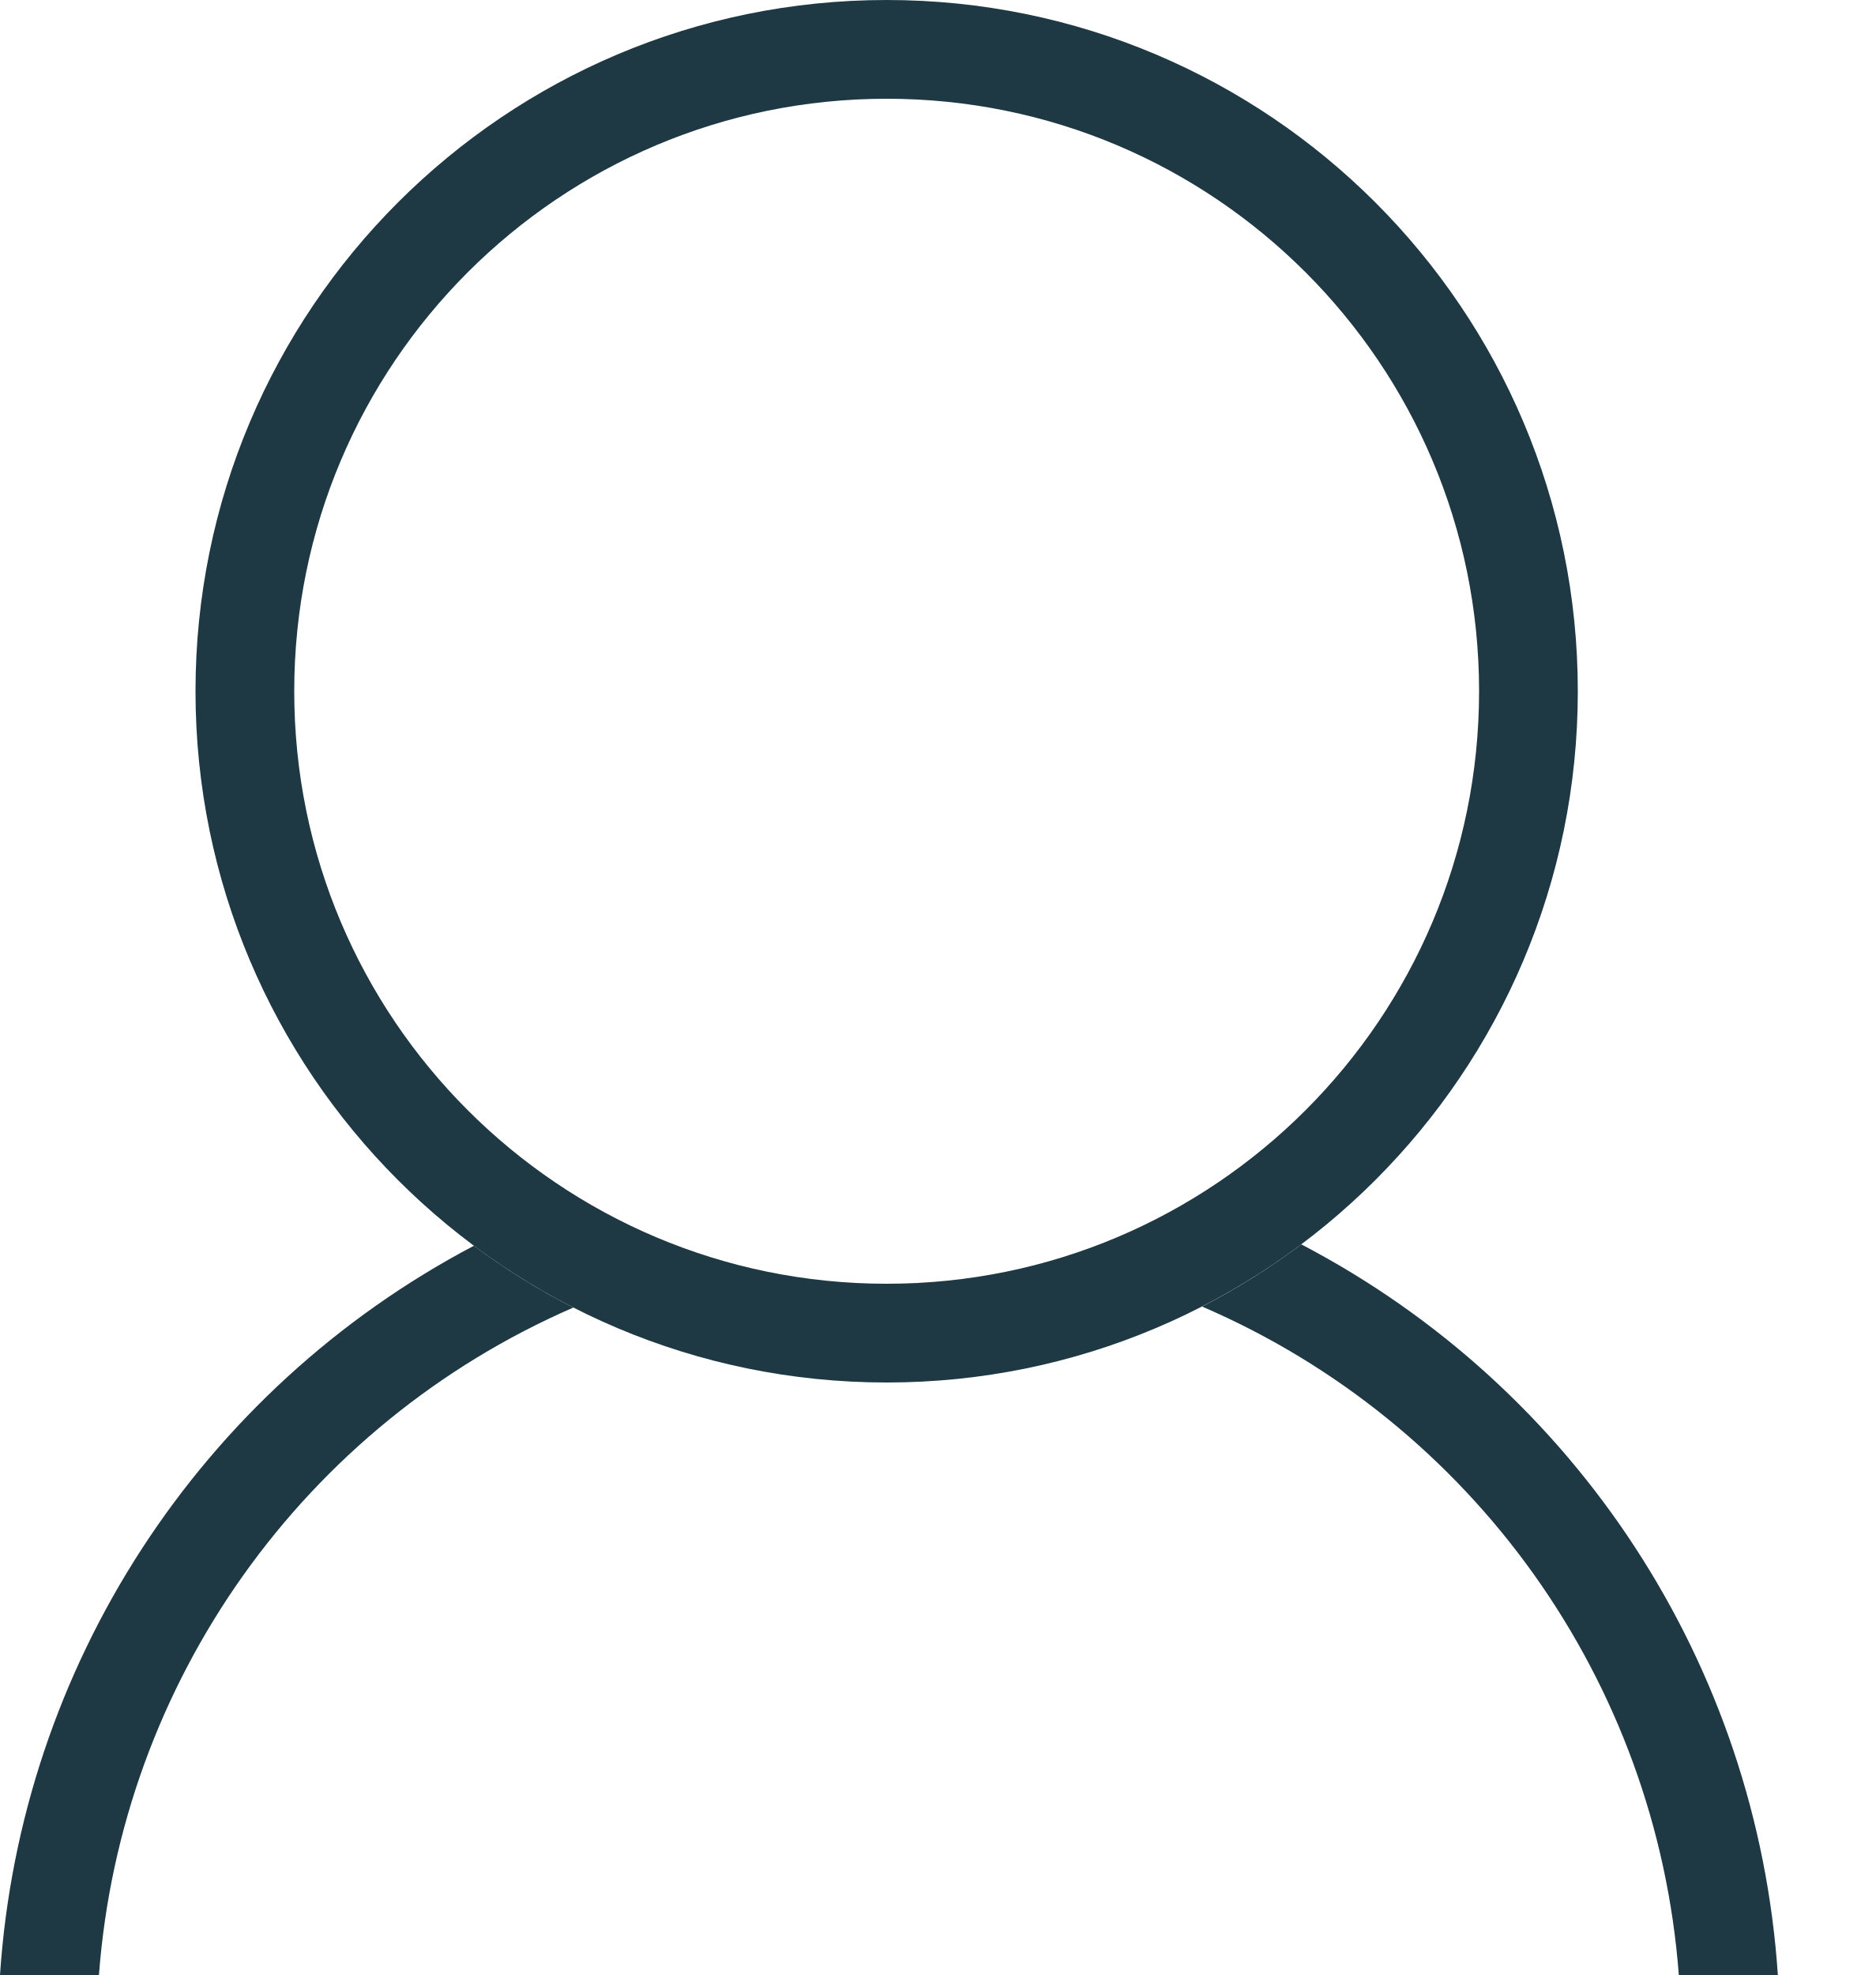
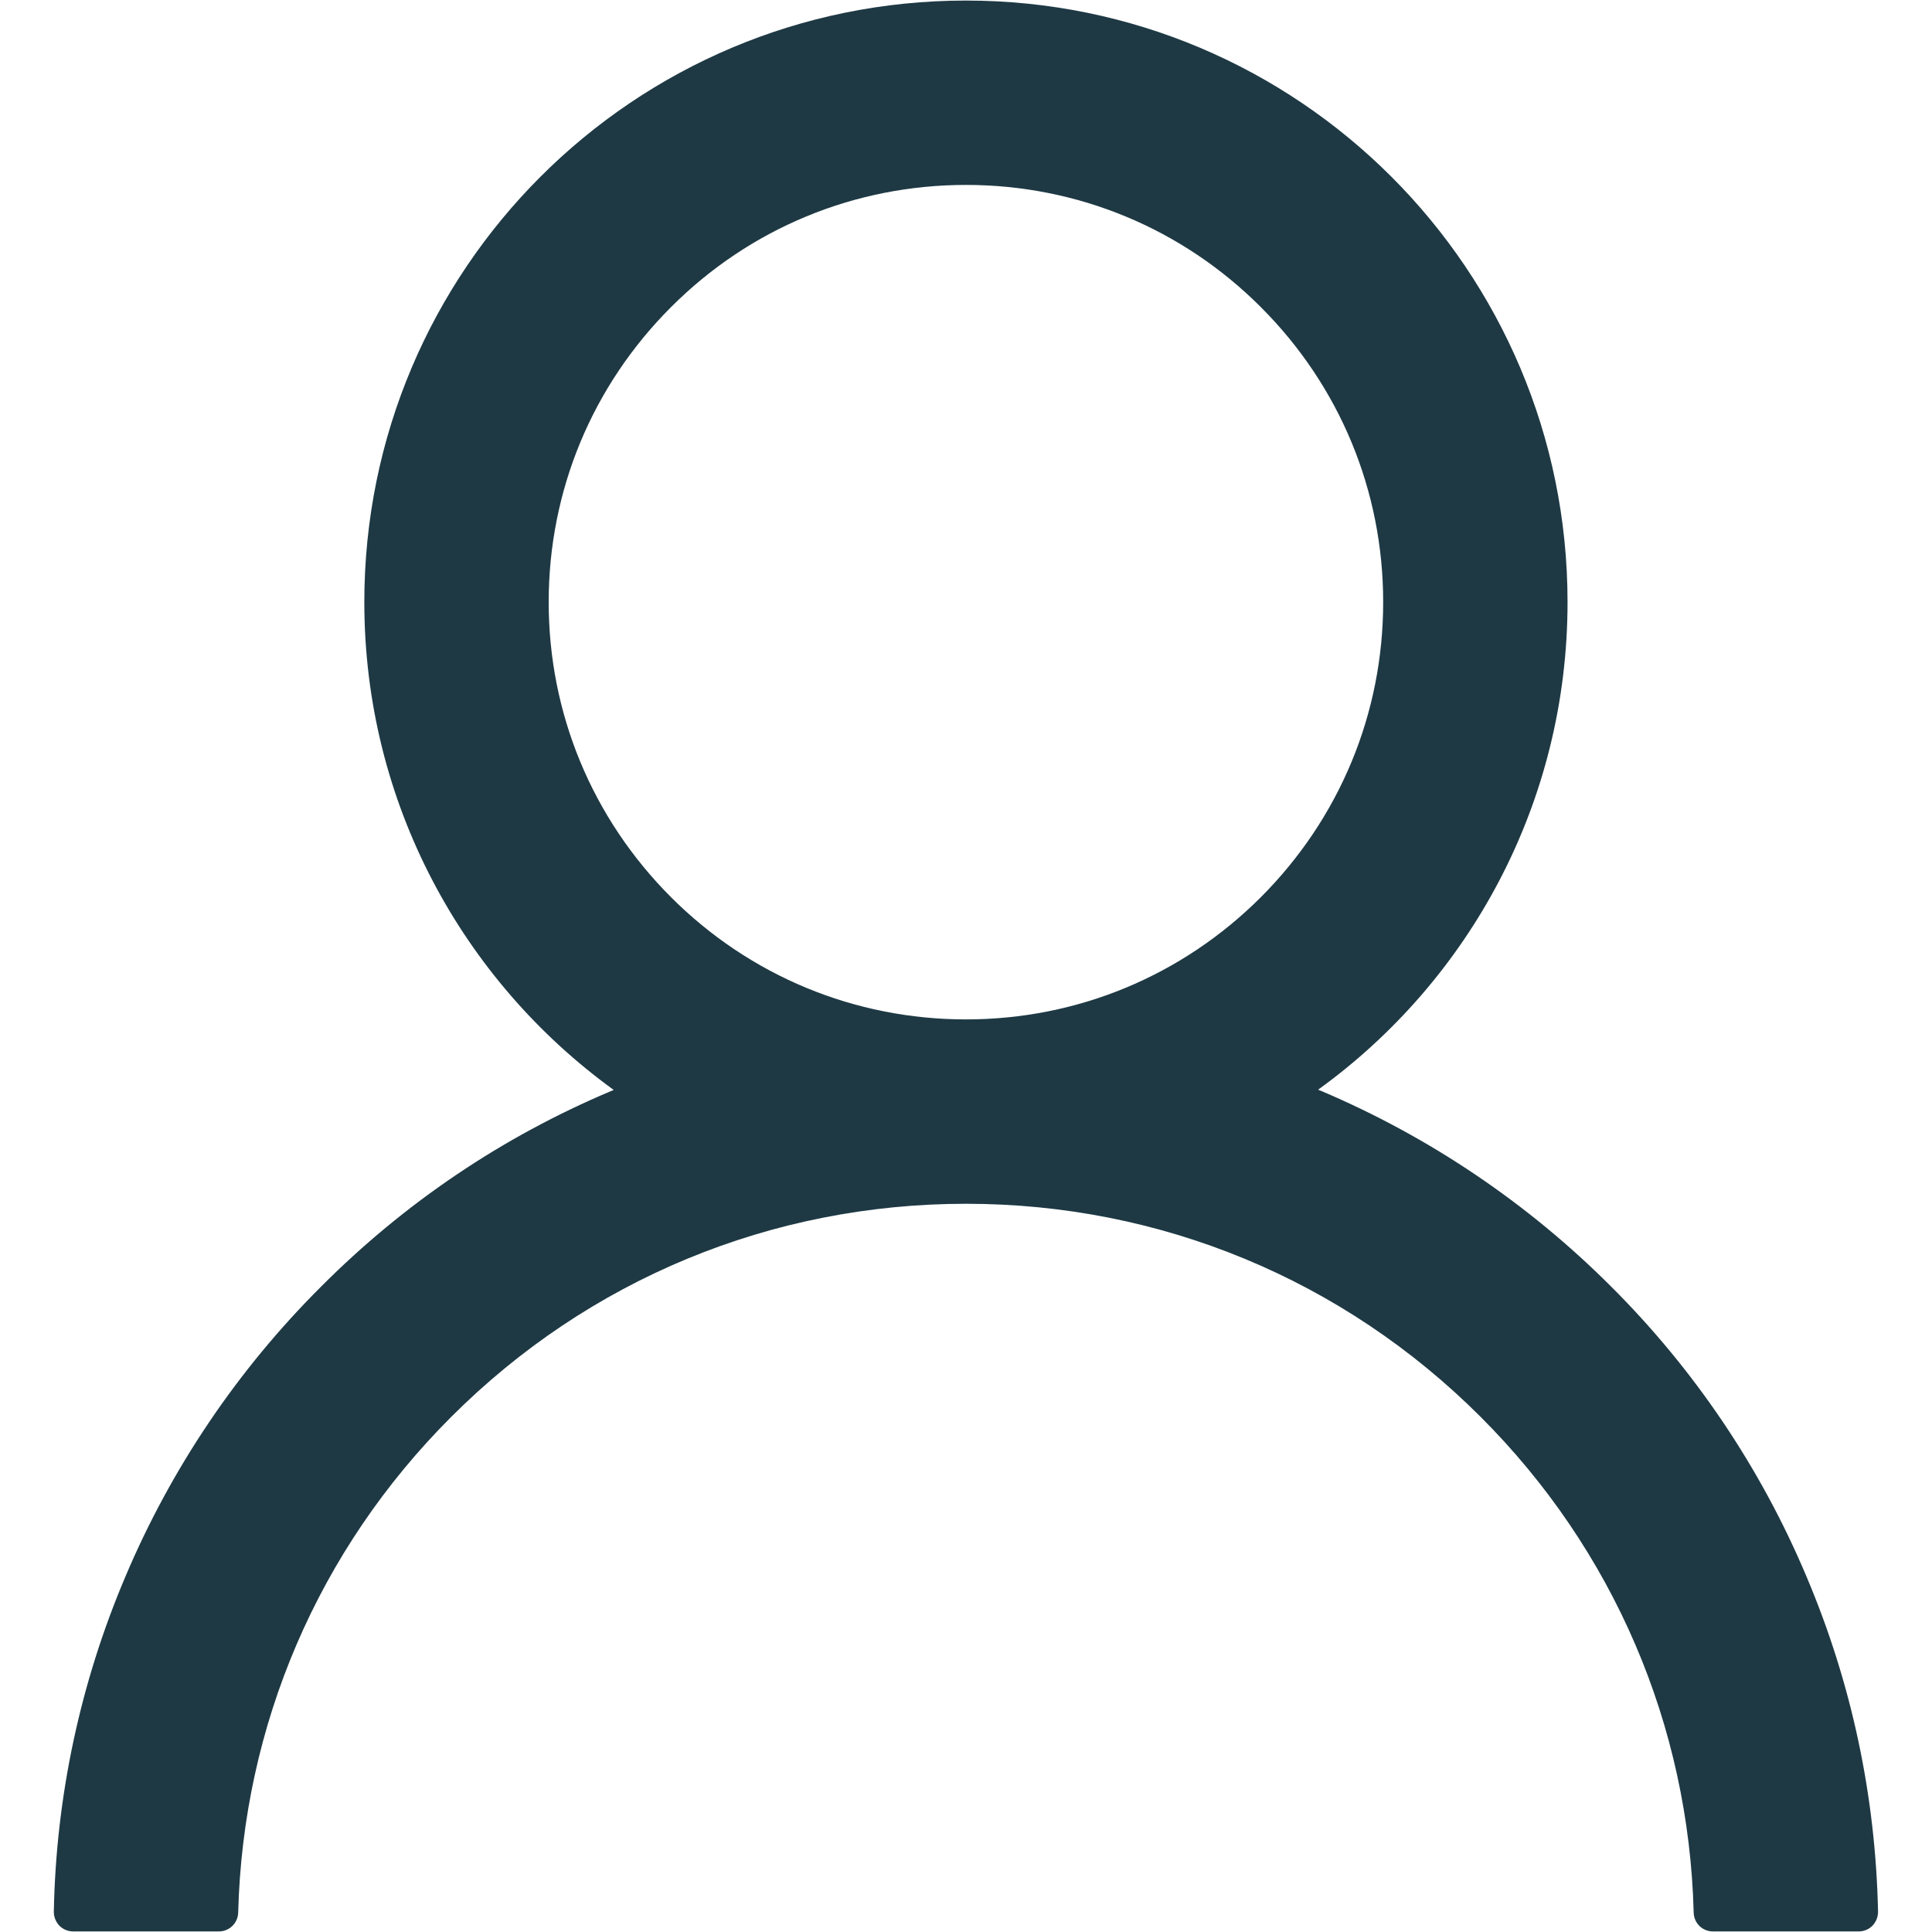
- <svg xmlns="http://www.w3.org/2000/svg" width="19" height="20" fill="none">
-   <path fill-rule="evenodd" clip-rule="evenodd" d="M0 20a9.024 9.024 0 014.8-7.385c.316.236.653.446 1.007.626a8.027 8.027 0 00-4.805 6.76H0zm18.006 0a9.024 9.024 0 00-4.827-7.399 7.002 7.002 0 01-1.004.63 8.027 8.027 0 014.828 6.77h1.003z" fill="#1E3944" />
-   <path d="M8.98 13.5a6.5 6.5 0 100-13 6.5 6.5 0 000 13z" stroke="#1E3944" />
+ <svg xmlns="http://www.w3.org/2000/svg" width="14" height="14" viewBox="0 0 14 14" fill="none">
+   <path d="M13.09 11.423C12.759 10.637 12.278 9.924 11.674 9.322C11.071 8.719 10.358 8.238 9.573 7.905C9.566 7.902 9.559 7.9 9.552 7.896C10.647 7.105 11.359 5.817 11.359 4.363C11.359 1.955 9.408 0.004 7 0.004C4.591 0.004 2.64 1.955 2.64 4.363C2.64 5.817 3.352 7.105 4.447 7.898C4.44 7.902 4.433 7.904 4.426 7.907C3.639 8.239 2.932 8.716 2.326 9.324C1.722 9.926 1.241 10.639 0.909 11.424C0.582 12.193 0.406 13.017 0.39 13.852C0.39 13.871 0.393 13.889 0.4 13.907C0.407 13.924 0.417 13.94 0.43 13.954C0.443 13.967 0.459 13.978 0.476 13.985C0.493 13.992 0.512 13.996 0.531 13.996H1.585C1.663 13.996 1.724 13.935 1.726 13.859C1.761 12.502 2.306 11.231 3.269 10.268C4.266 9.271 5.59 8.723 7 8.723C8.409 8.723 9.733 9.271 10.73 10.268C11.693 11.231 12.238 12.502 12.273 13.859C12.275 13.936 12.336 13.996 12.414 13.996H13.468C13.487 13.996 13.506 13.992 13.523 13.985C13.54 13.978 13.556 13.967 13.569 13.954C13.582 13.94 13.592 13.924 13.599 13.907C13.606 13.889 13.609 13.871 13.609 13.852C13.591 13.012 13.417 12.194 13.09 11.423V11.423ZM7 7.387C6.193 7.387 5.433 7.072 4.862 6.501C4.291 5.929 3.976 5.17 3.976 4.363C3.976 3.556 4.291 2.797 4.862 2.226C5.433 1.654 6.193 1.34 7 1.34C7.806 1.34 8.566 1.654 9.137 2.226C9.708 2.797 10.023 3.556 10.023 4.363C10.023 5.17 9.708 5.929 9.137 6.501C8.566 7.072 7.806 7.387 7 7.387Z" fill="#1E3944" />
</svg>
